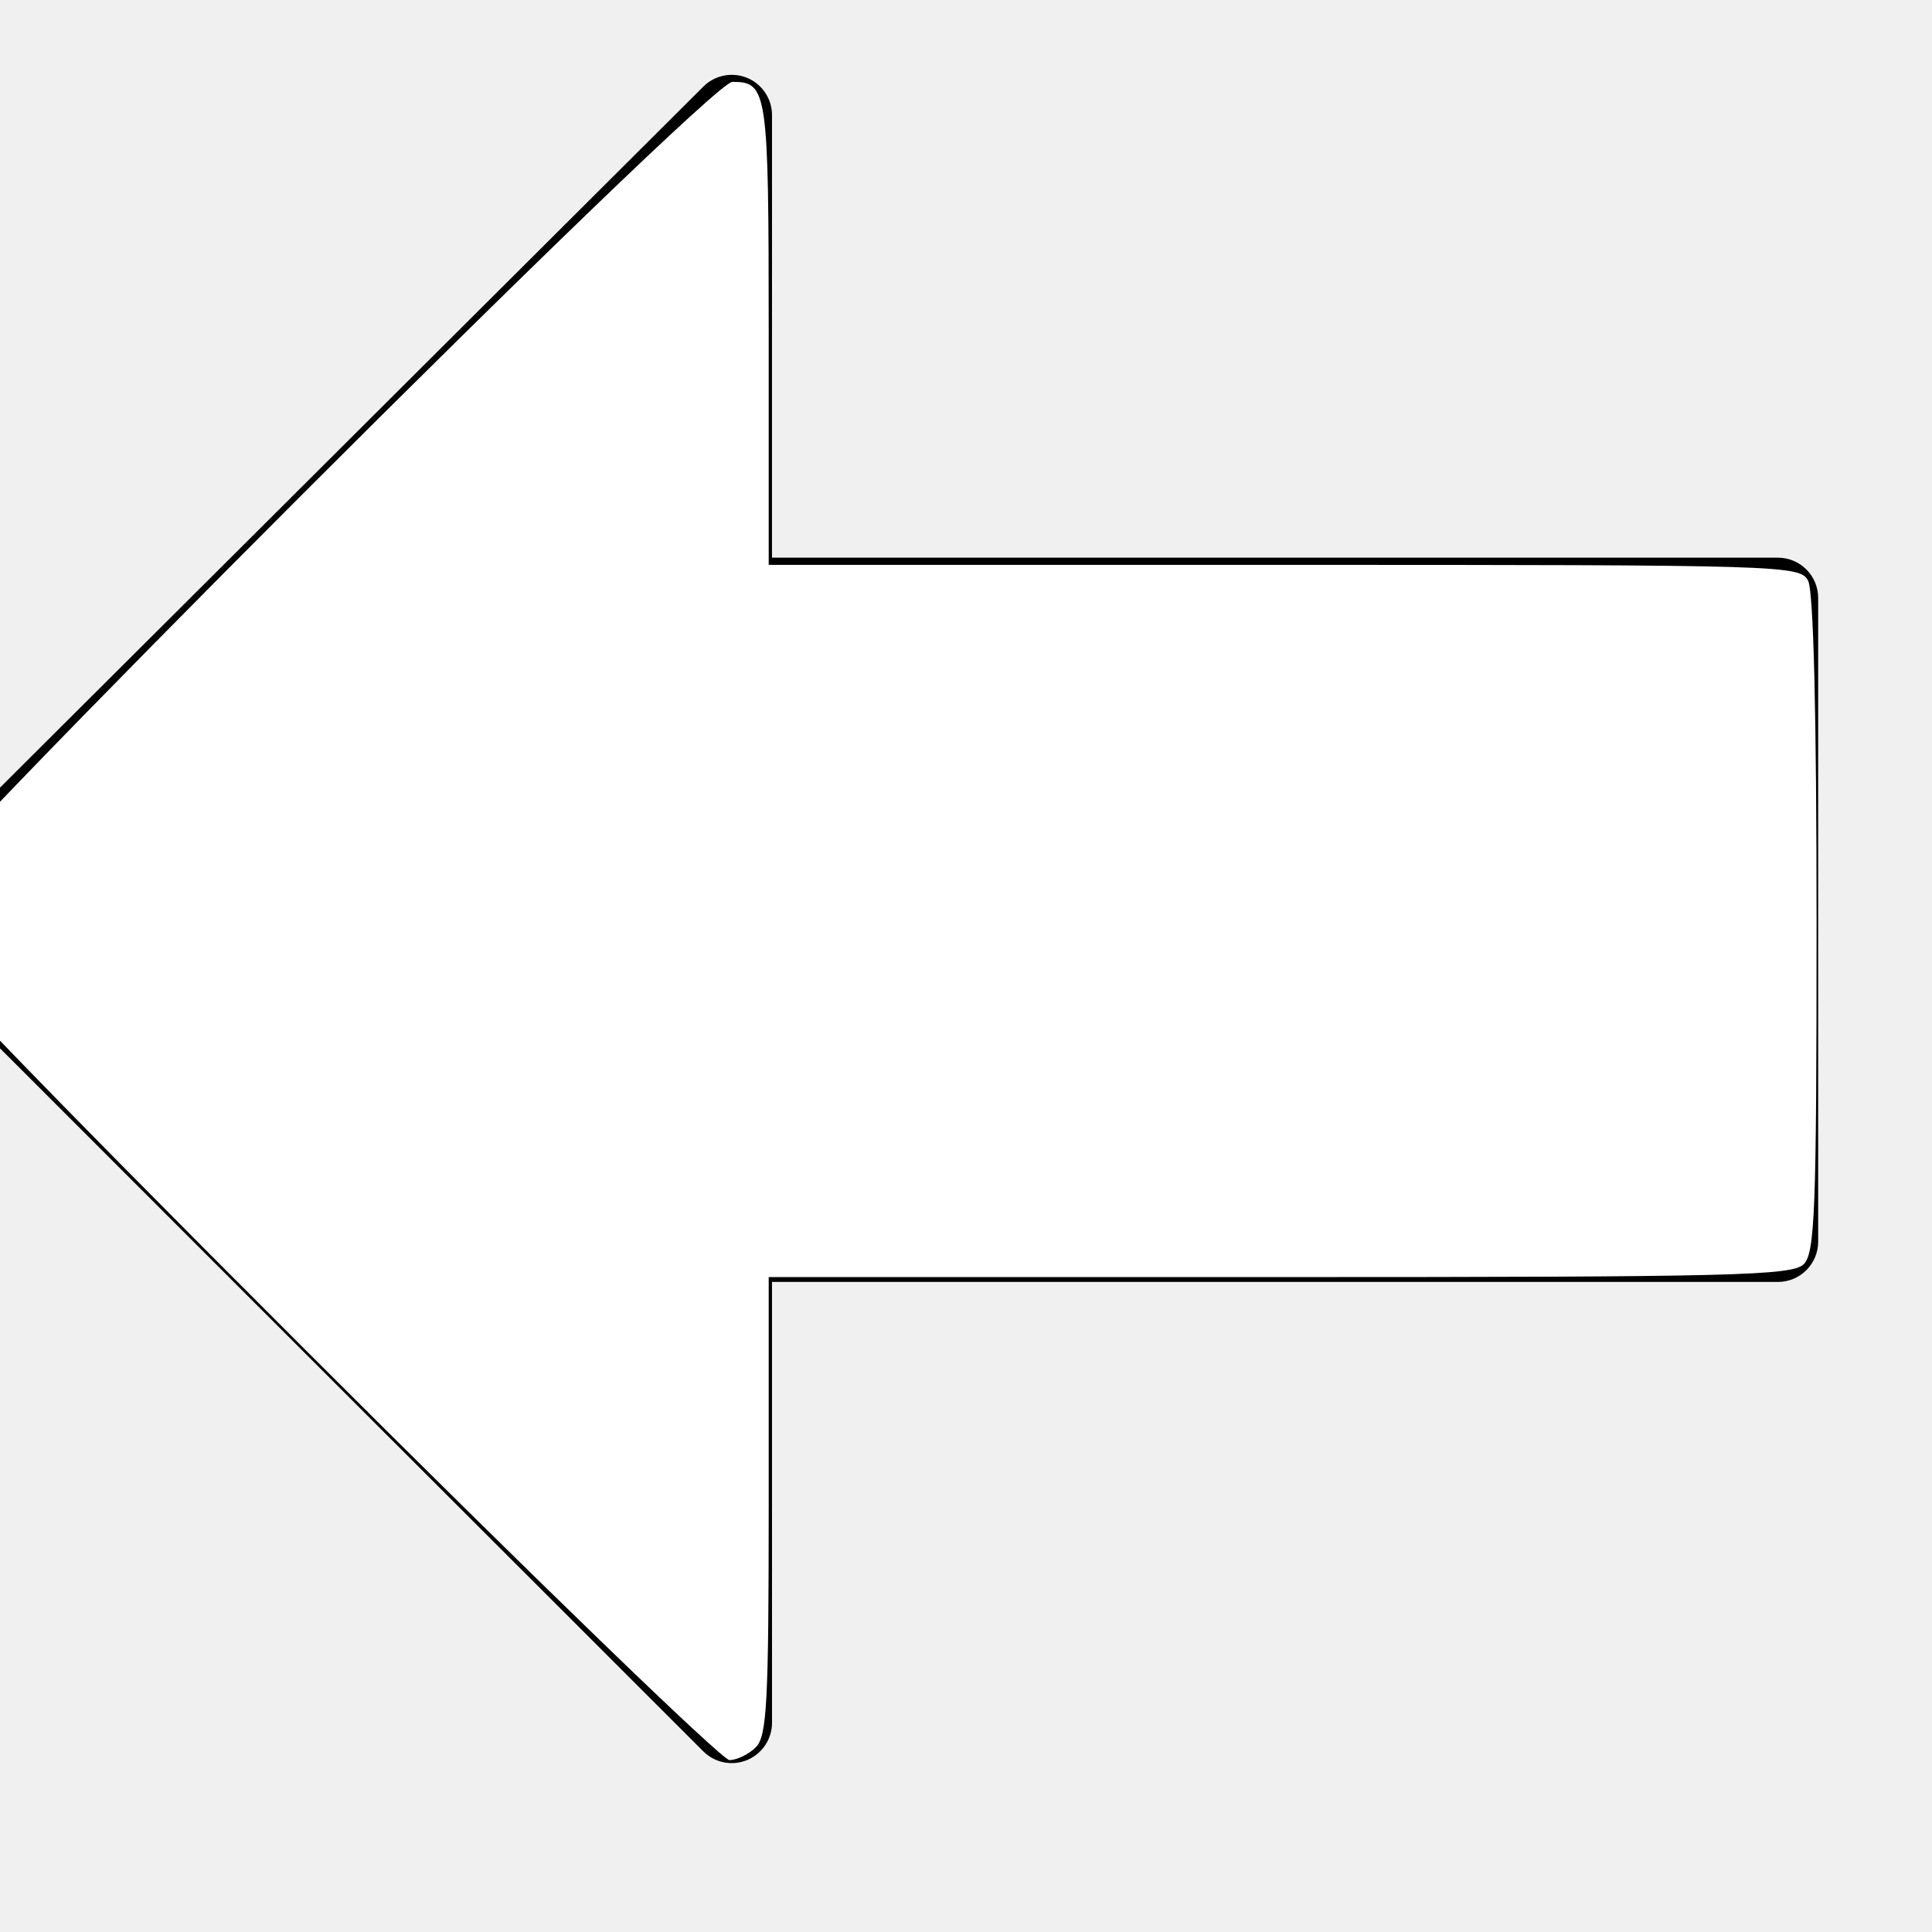
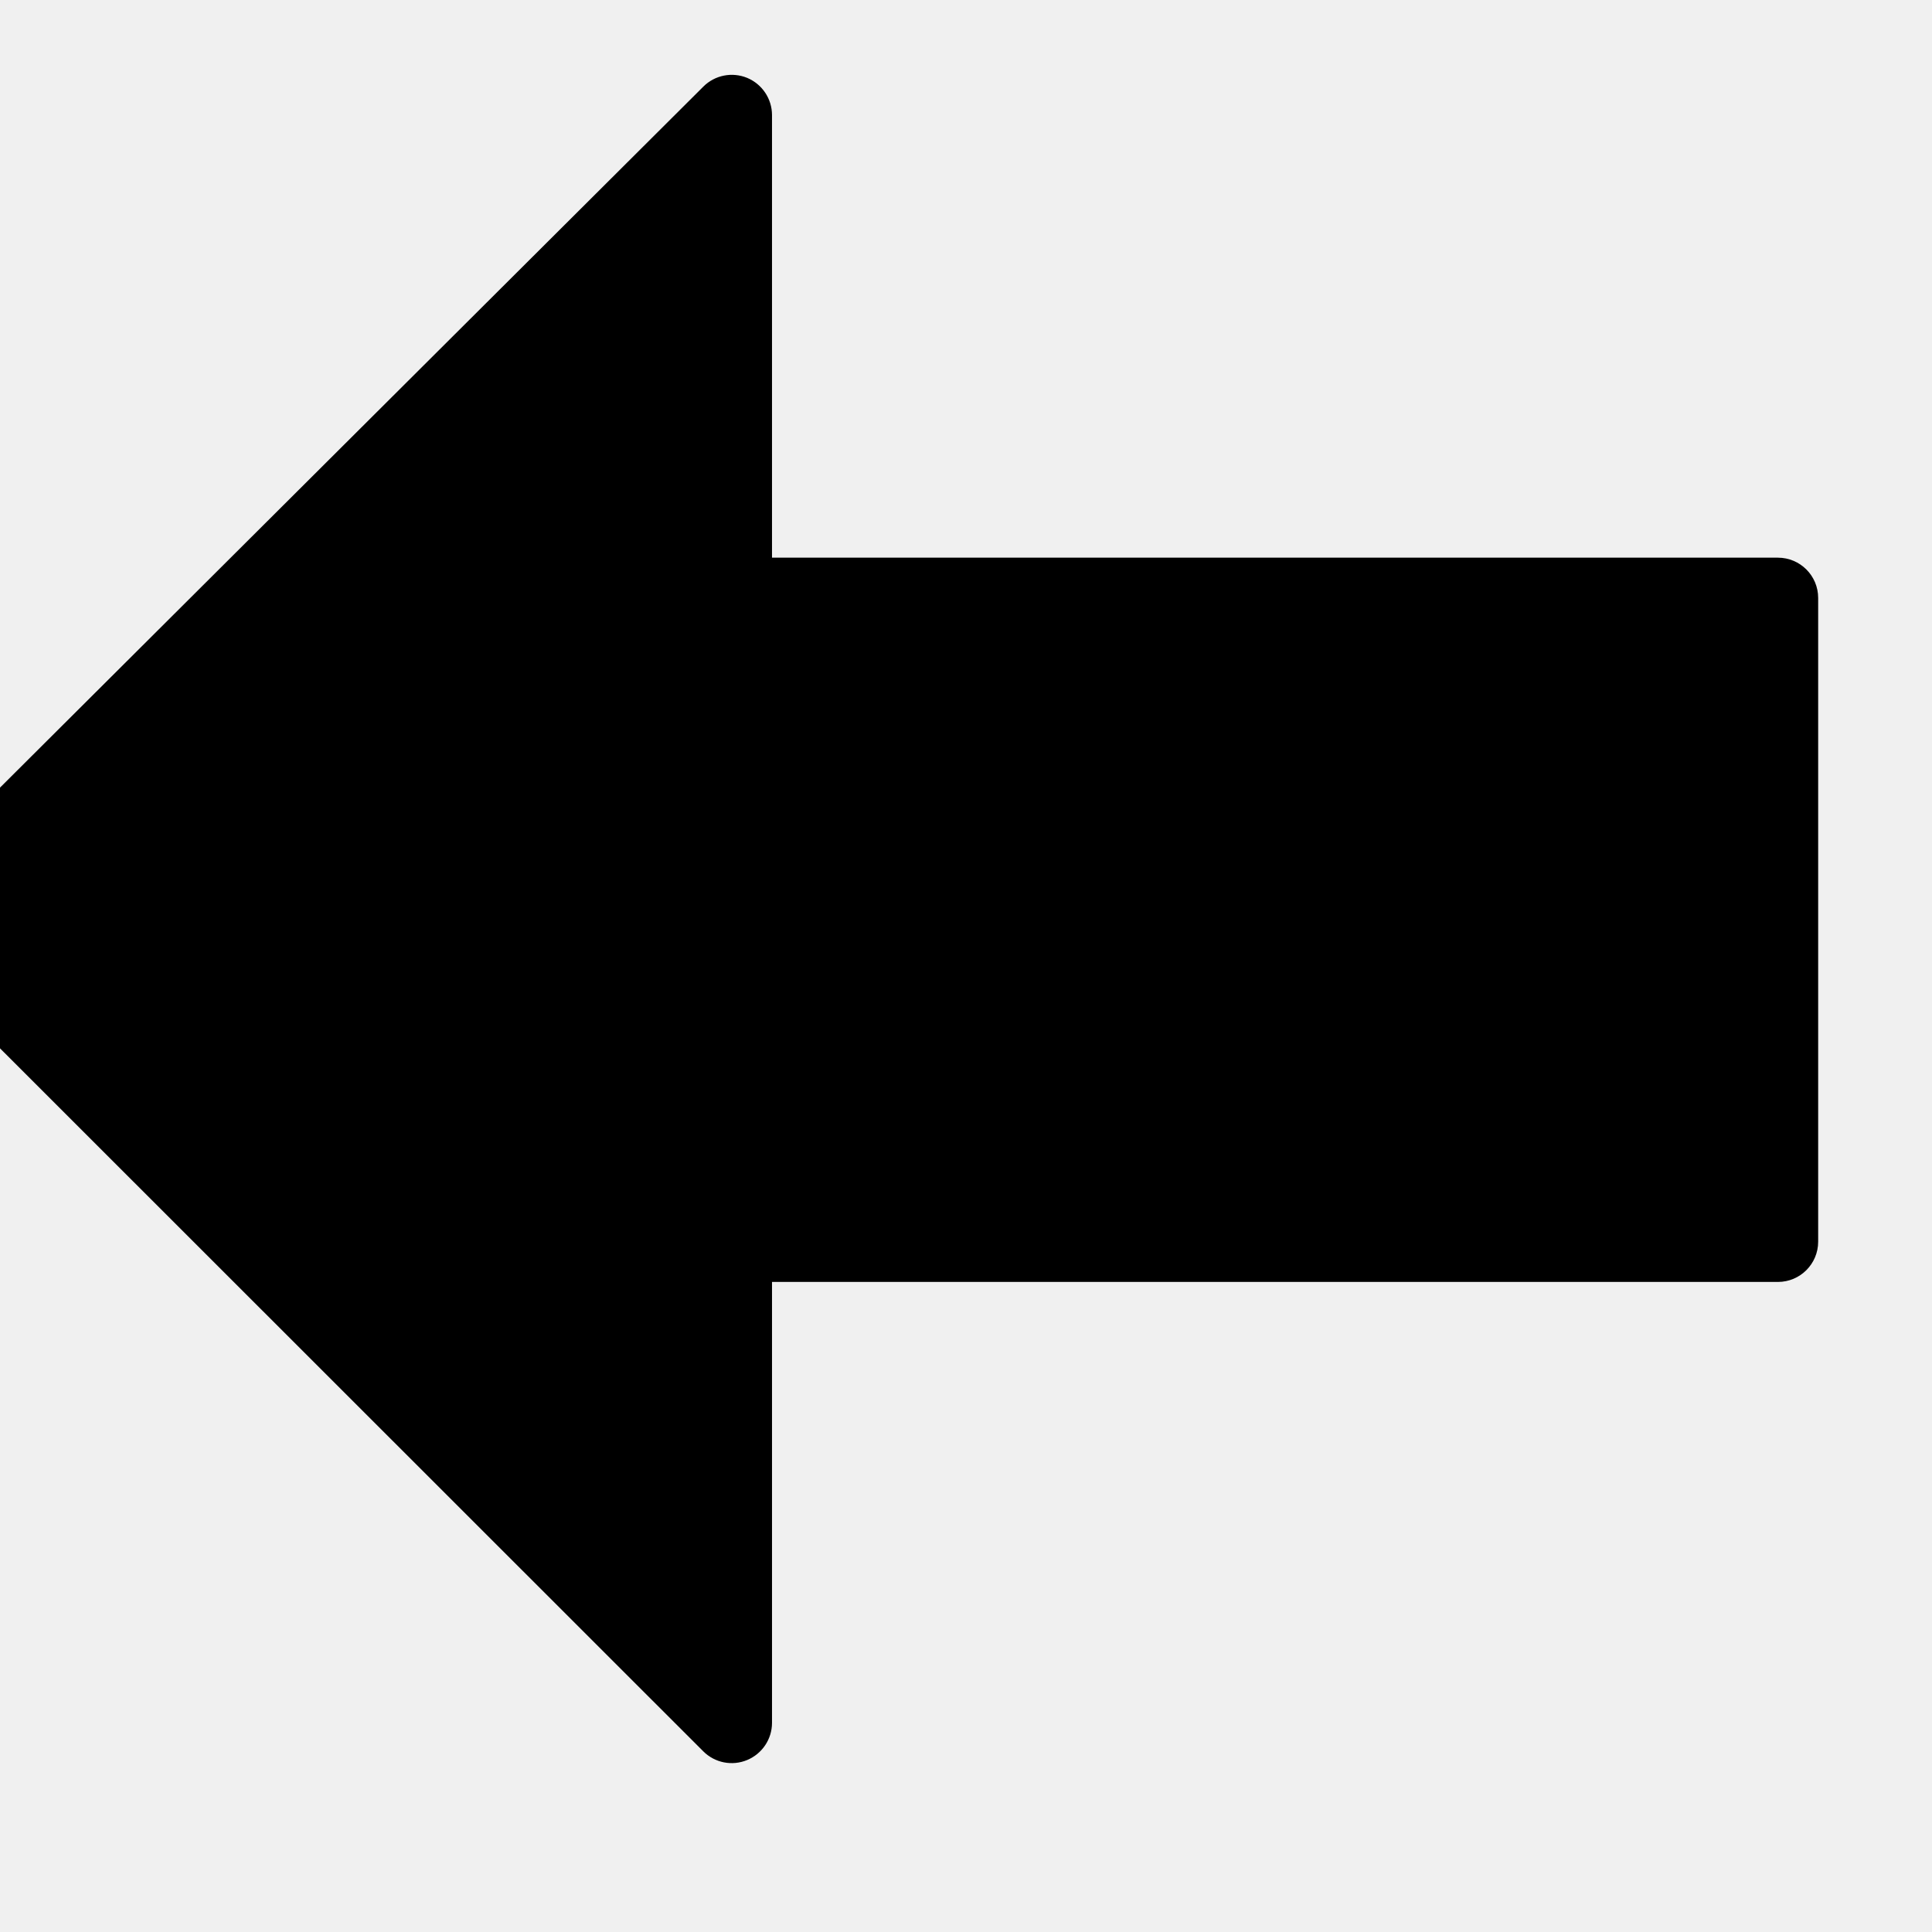
<svg xmlns="http://www.w3.org/2000/svg" version="1.1" id="Capa_1" x="0px" y="0px" viewBox="0 0 512.171 512.171" style="enable-background:new 0 0 512.171 512.171;" xml:space="preserve">
  <defs id="defs41" />
  <g id="g6" transform="rotate(90,247.2286,234.764)">
    <g id="g4">
      <path d="m 479.046,283.925 c -1.664,-3.989 -5.547,-6.592 -9.856,-6.592 H 352.305 V 10.667 C 352.305,4.779 347.526,0 341.638,0 H 170.971 c -5.888,0 -10.667,4.779 -10.667,10.667 V 277.334 H 42.971 c -4.309,0 -8.192,2.603 -9.856,6.571 -1.643,3.989 -0.747,8.576 2.304,11.627 l 212.8,213.504 c 2.005,2.005 4.715,3.136 7.552,3.136 2.837,0 5.547,-1.131 7.552,-3.115 L 476.742,295.553 c 3.051,-3.052 3.968,-7.638 2.304,-11.628 z" id="path2" />
    </g>
  </g>
  <g id="g8">
</g>
  <g id="g10">
</g>
  <g id="g12">
</g>
  <g id="g14">
</g>
  <g id="g16">
</g>
  <g id="g18">
</g>
  <g id="g20">
</g>
  <g id="g22">
</g>
  <g id="g24">
</g>
  <g id="g26">
</g>
  <g id="g28">
</g>
  <g id="g30">
</g>
  <g id="g32">
</g>
  <g id="g34">
</g>
  <g id="g36">
</g>
-   <path style="fill:#ffffff;fill-opacity:1;stroke:#000000;stroke-width:0;stroke-miterlimit:4;stroke-dasharray:none;stroke-opacity:1" d="M 80.674,357.572 C 8.742,285.693 -28.43,247.056 -28.43,244.17 c 0,-6.108 216.453,-222.468 222.564,-222.468 9.326,0 9.649,2.233 9.649,66.626 v 61.417 h 136.647 c 132.878,0 136.709,0.116 138.894,4.198 1.441,2.693 2.247,35.313 2.247,90.994 0,76.012 -0.424,87.22 -3.41,90.207 -3.027,3.027 -18.621,3.41 -138.894,3.41 H 203.783 v 60.611 c 0,52.207 -0.473,61.084 -3.41,64.021 -1.876,1.876 -5.027,3.41 -7.003,3.41 -1.976,0 -52.689,-49.061 -112.696,-109.024 z" id="path8659" />
+   <path style="fill:#000000;fill-opacity:1;stroke:#000000;stroke-width:0;stroke-miterlimit:4;stroke-dasharray:none;stroke-opacity:1" d="M 80.674,357.572 C 8.742,285.693 -28.43,247.056 -28.43,244.17 c 0,-6.108 216.453,-222.468 222.564,-222.468 9.326,0 9.649,2.233 9.649,66.626 v 61.417 h 136.647 c 132.878,0 136.709,0.116 138.894,4.198 1.441,2.693 2.247,35.313 2.247,90.994 0,76.012 -0.424,87.22 -3.41,90.207 -3.027,3.027 -18.621,3.41 -138.894,3.41 H 203.783 v 60.611 c 0,52.207 -0.473,61.084 -3.41,64.021 -1.876,1.876 -5.027,3.41 -7.003,3.41 -1.976,0 -52.689,-49.061 -112.696,-109.024 z" id="path8659" />
</svg>
